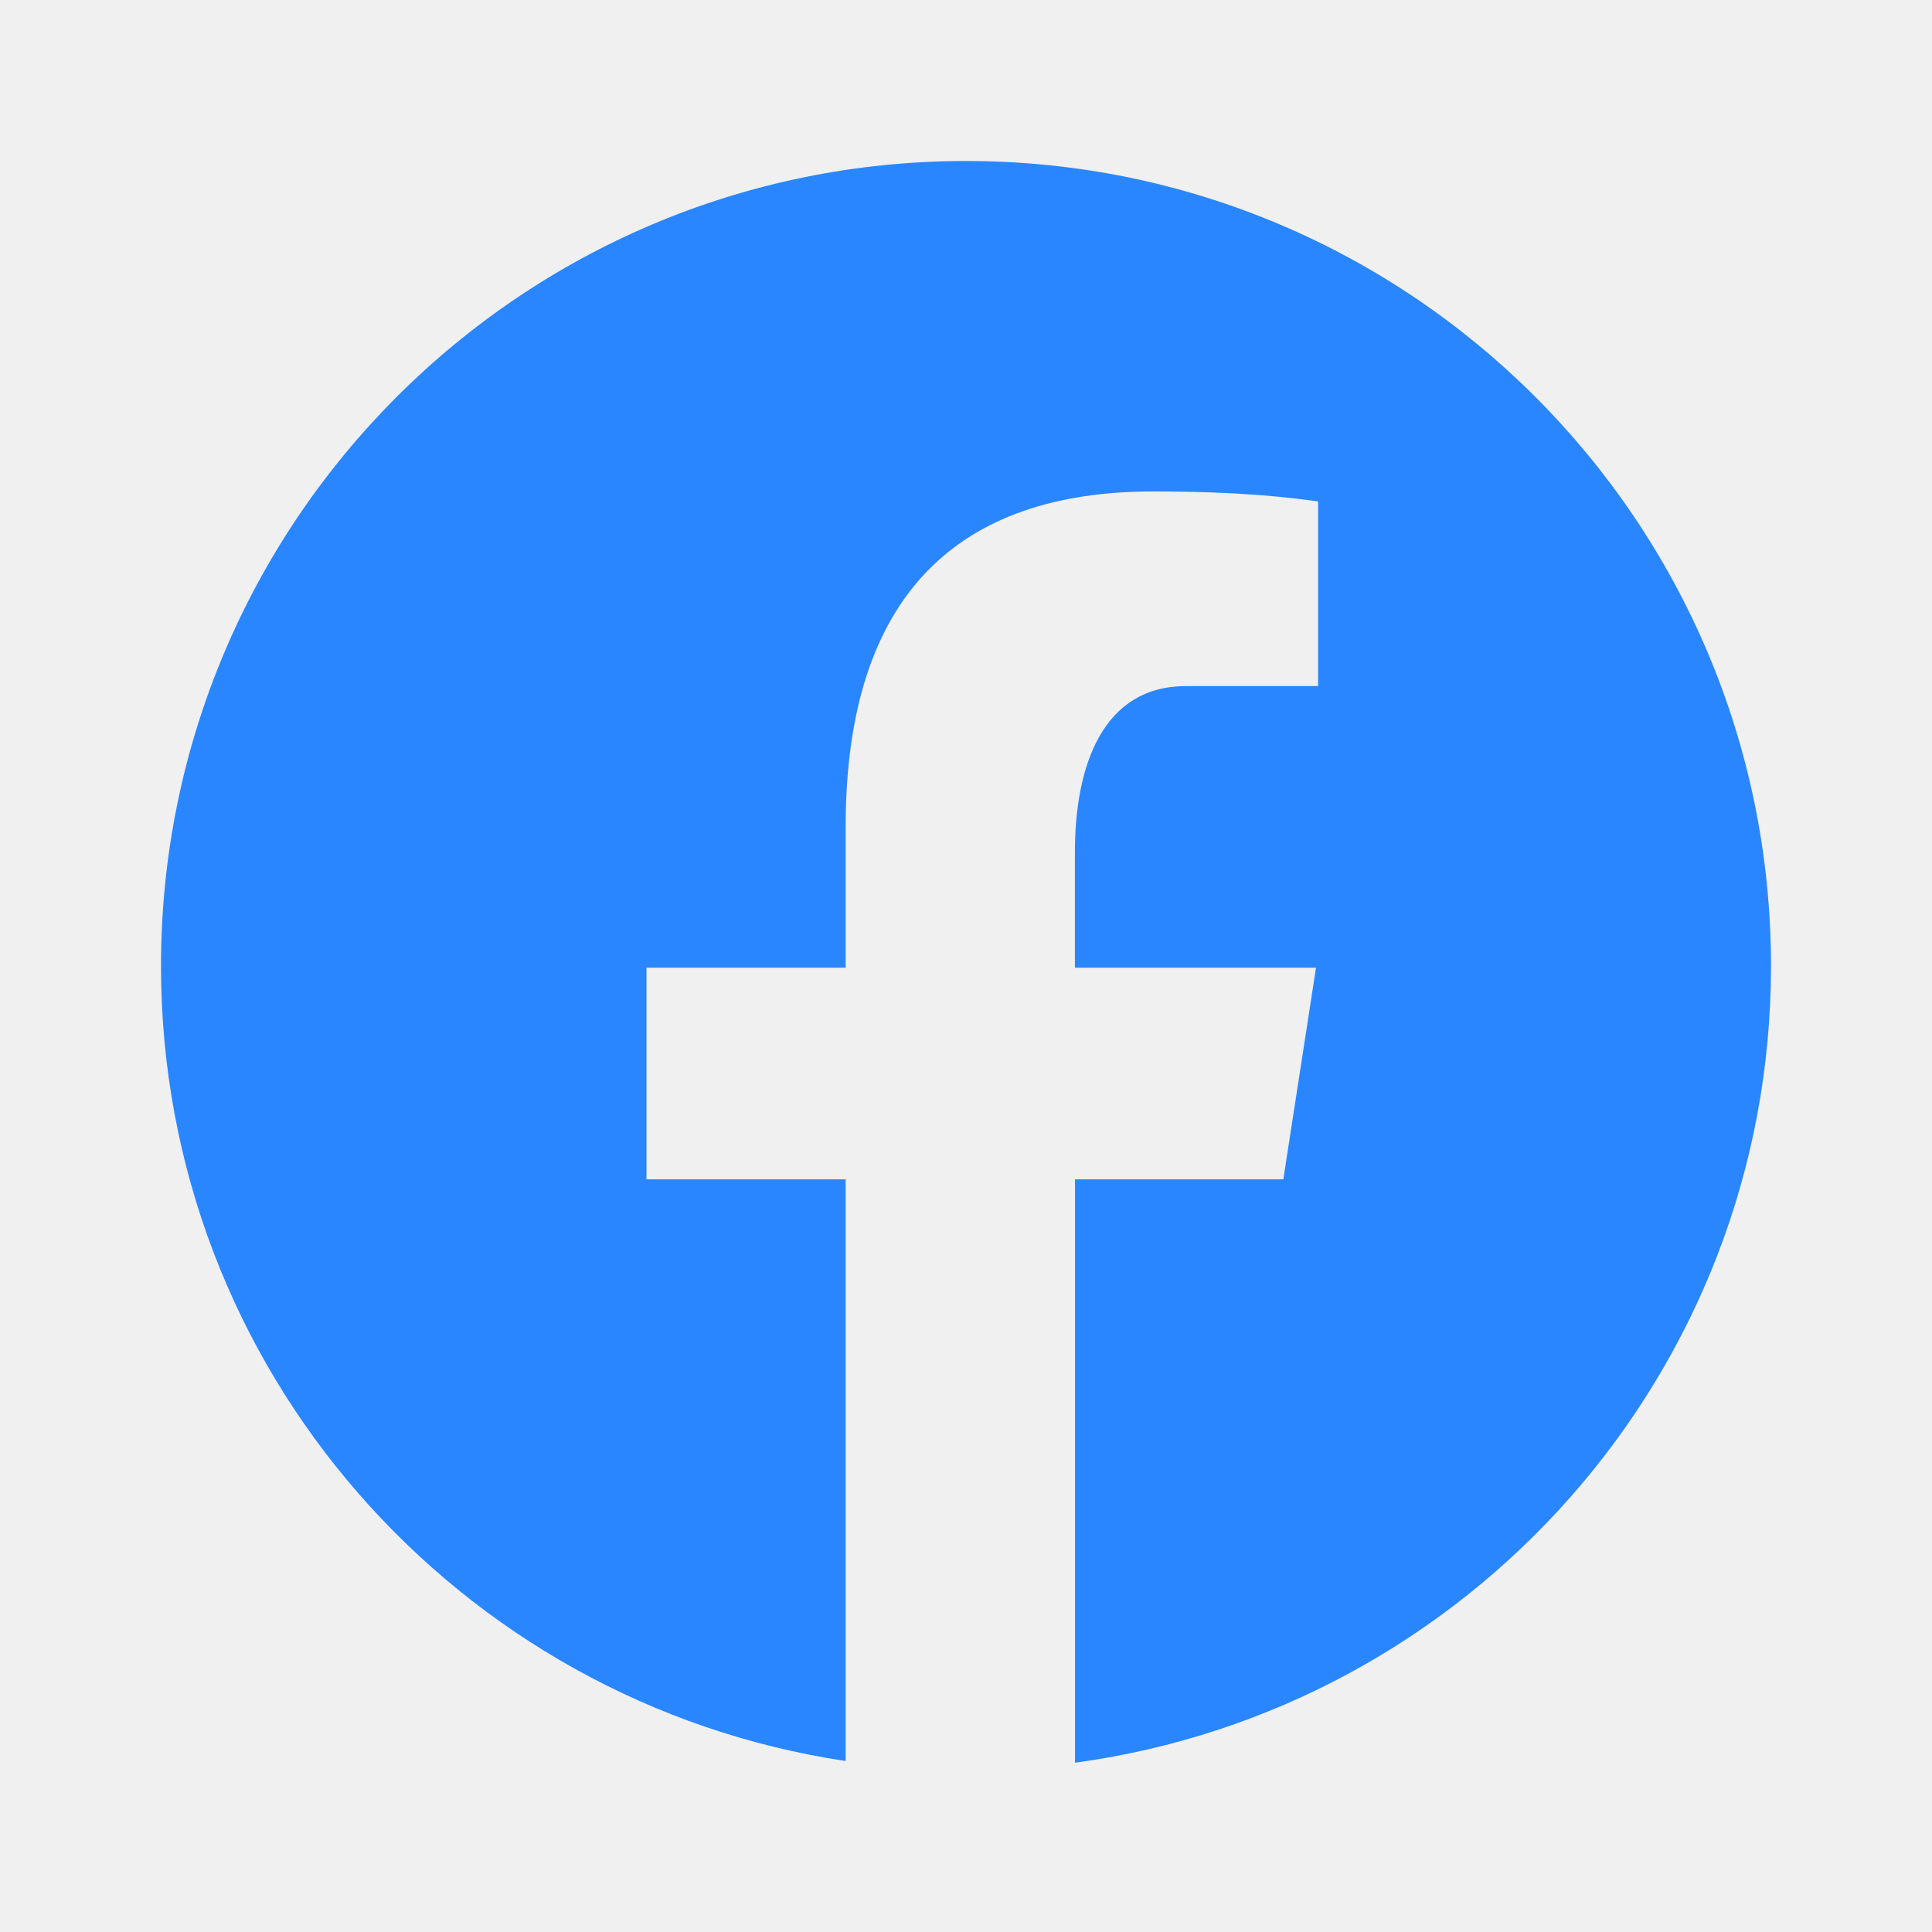
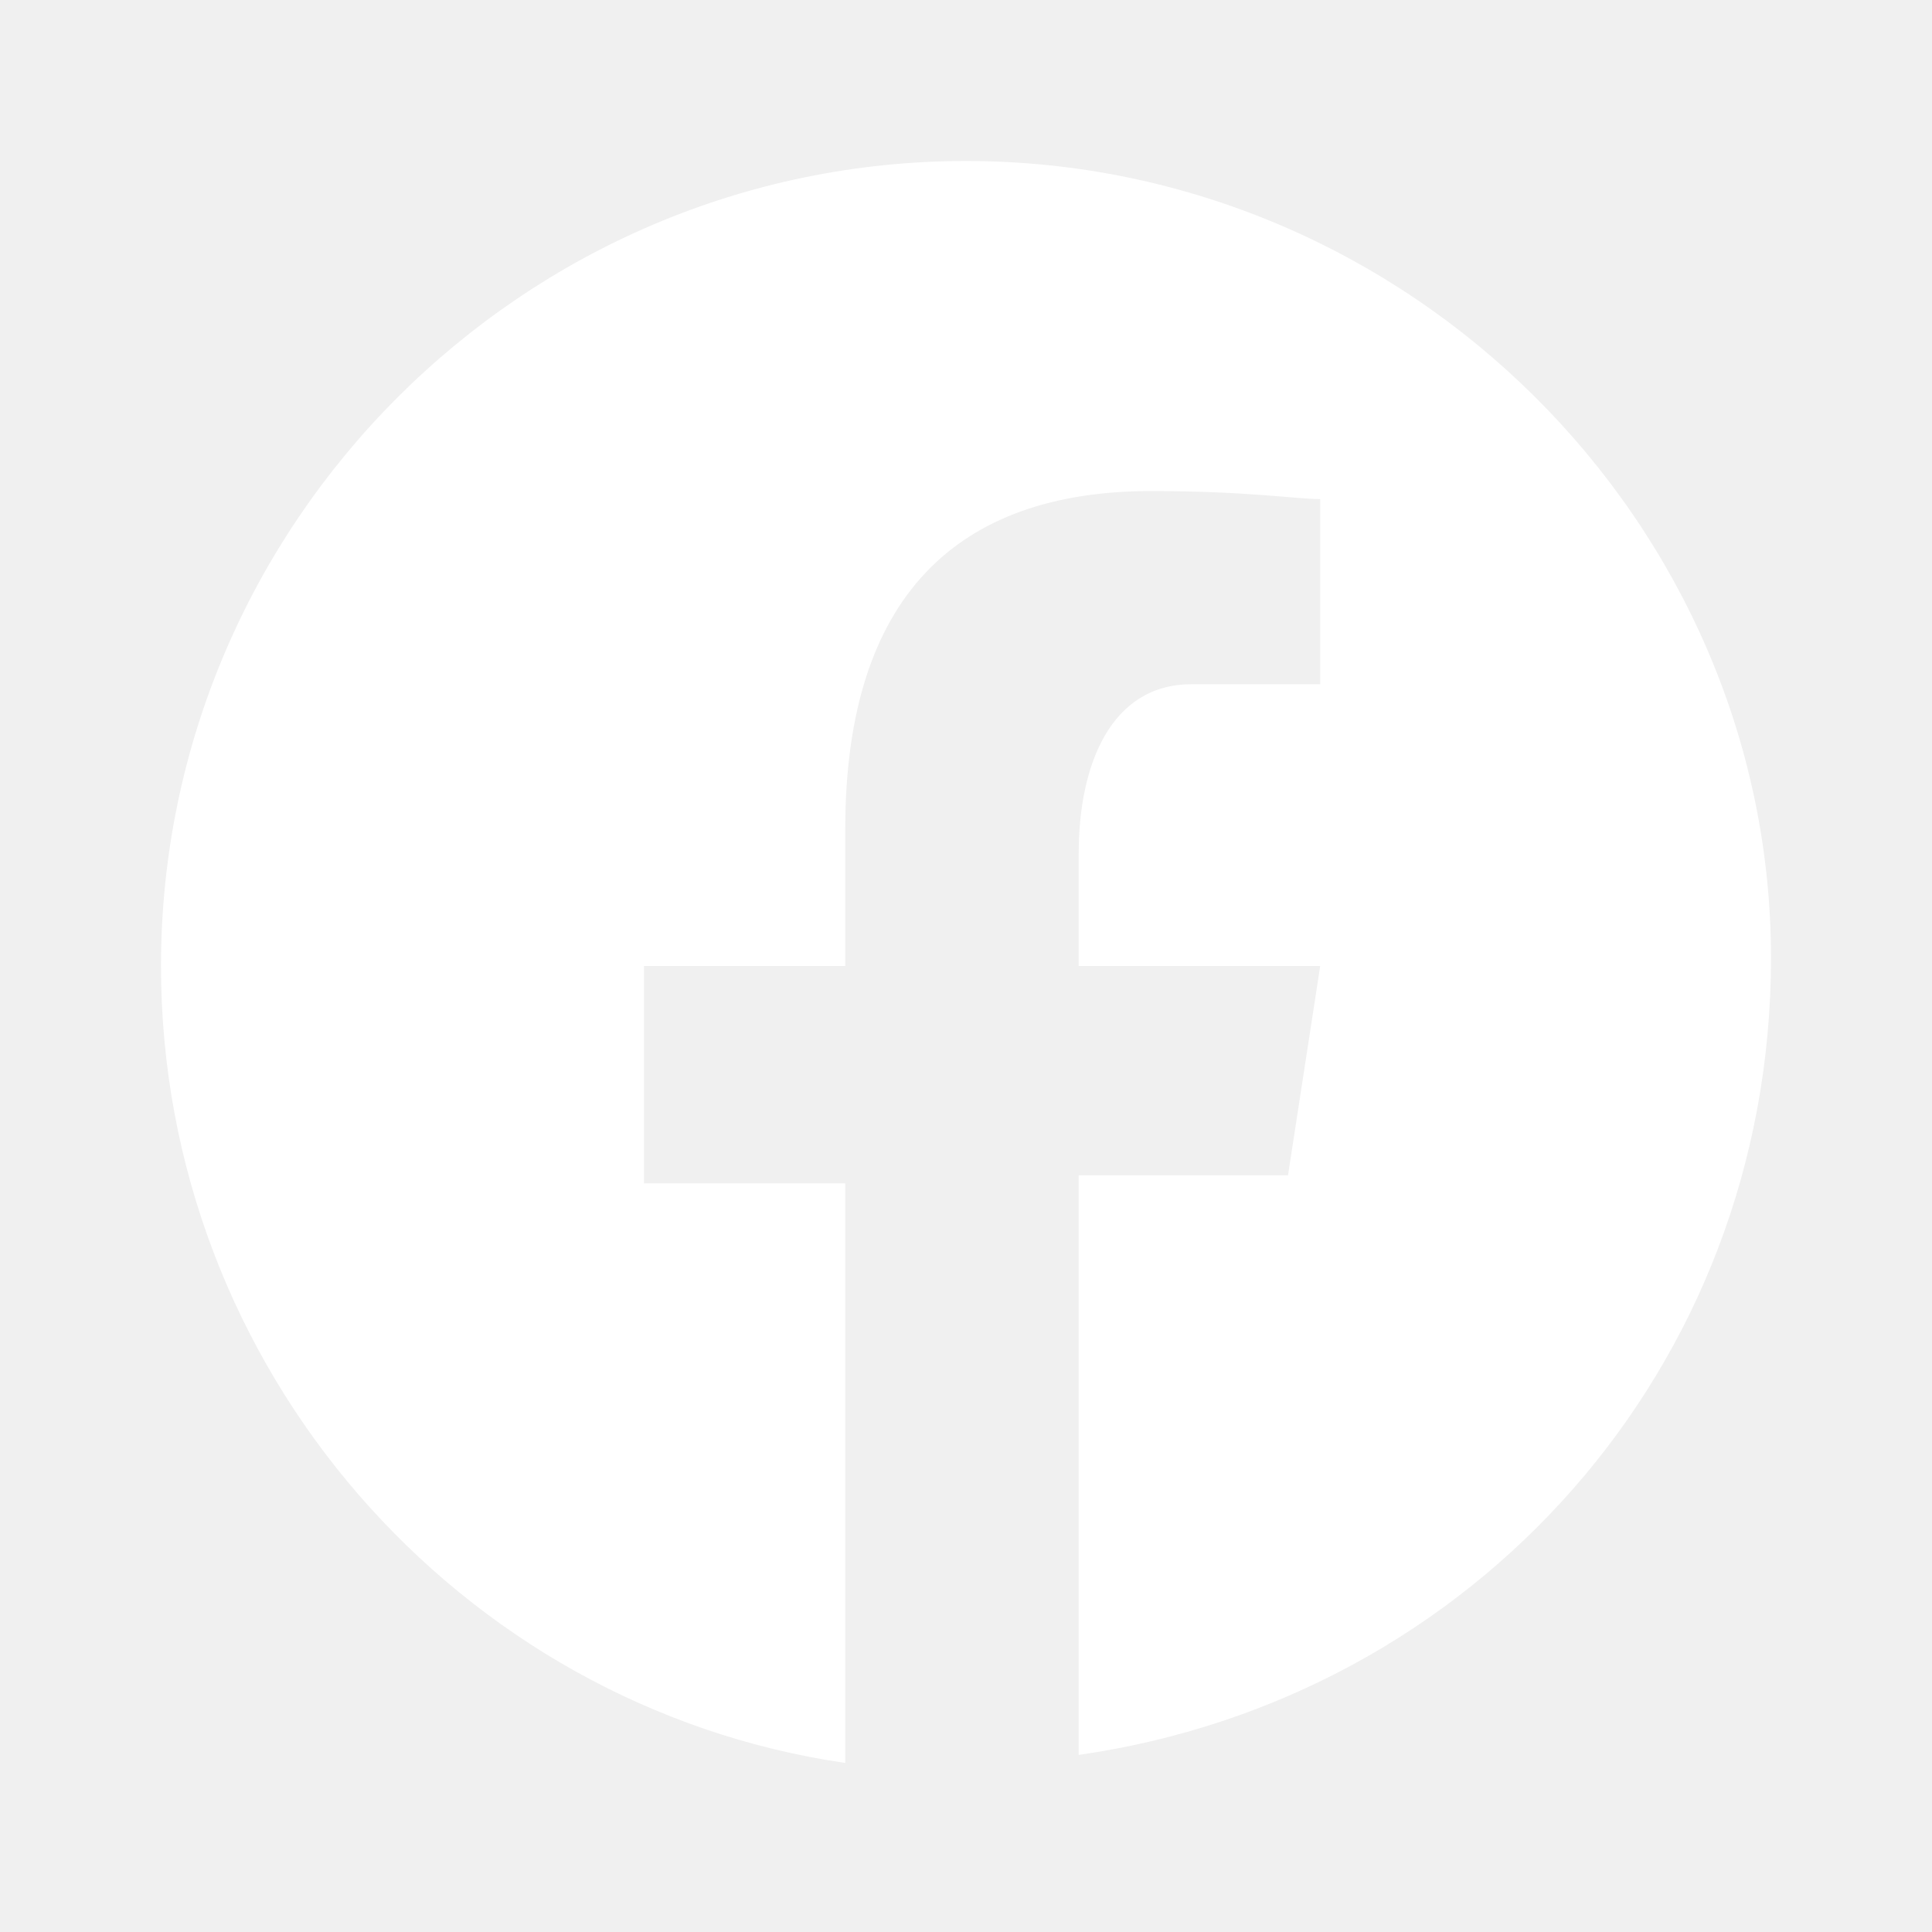
- <svg xmlns="http://www.w3.org/2000/svg" fill="#2986FF" viewBox="0 0 24 24" width="24px" height="24px">
-   <path d="M12,2C6.477,2,2,6.477,2,12c0,5.013,3.693,9.153,8.505,9.876V14.65H8.031v-2.629h2.474v-1.749 c0-2.896,1.411-4.167,3.818-4.167c1.153,0,1.762,0.085,2.051,0.124v2.294h-1.642c-1.022,0-1.379,0.969-1.379,2.061v1.437h2.995 l-0.406,2.629h-2.588v7.247C18.235,21.236,22,17.062,22,12C22,6.477,17.523,2,12,2z" />
+ <svg xmlns="http://www.w3.org/2000/svg" version="1.1" id="Warstwa_1" x="0px" y="0px" viewBox="0 0 24 24" style="enable-background:new 0 0 24 24;" xml:space="preserve">
+   <style type="text/css">
+ 	.st0{fill:#FFFFFF;}
+ </style>
+   <path class="st0" d="M12,2C6.5,2,2,6.5,2,12c0,5,3.7,9.2,8.5,9.9v-7.2H8V12h2.5v-1.7c0-2.9,1.4-4.2,3.8-4.2c1.2,0,1.8,0.1,2.1,0.1  v2.3h-1.6c-1,0-1.4,1-1.4,2.1V12h3l-0.4,2.6h-2.6v7.2c4.9-0.7,8.6-4.8,8.6-9.9C22,6.5,17.5,2,12,2z" />
</svg>
